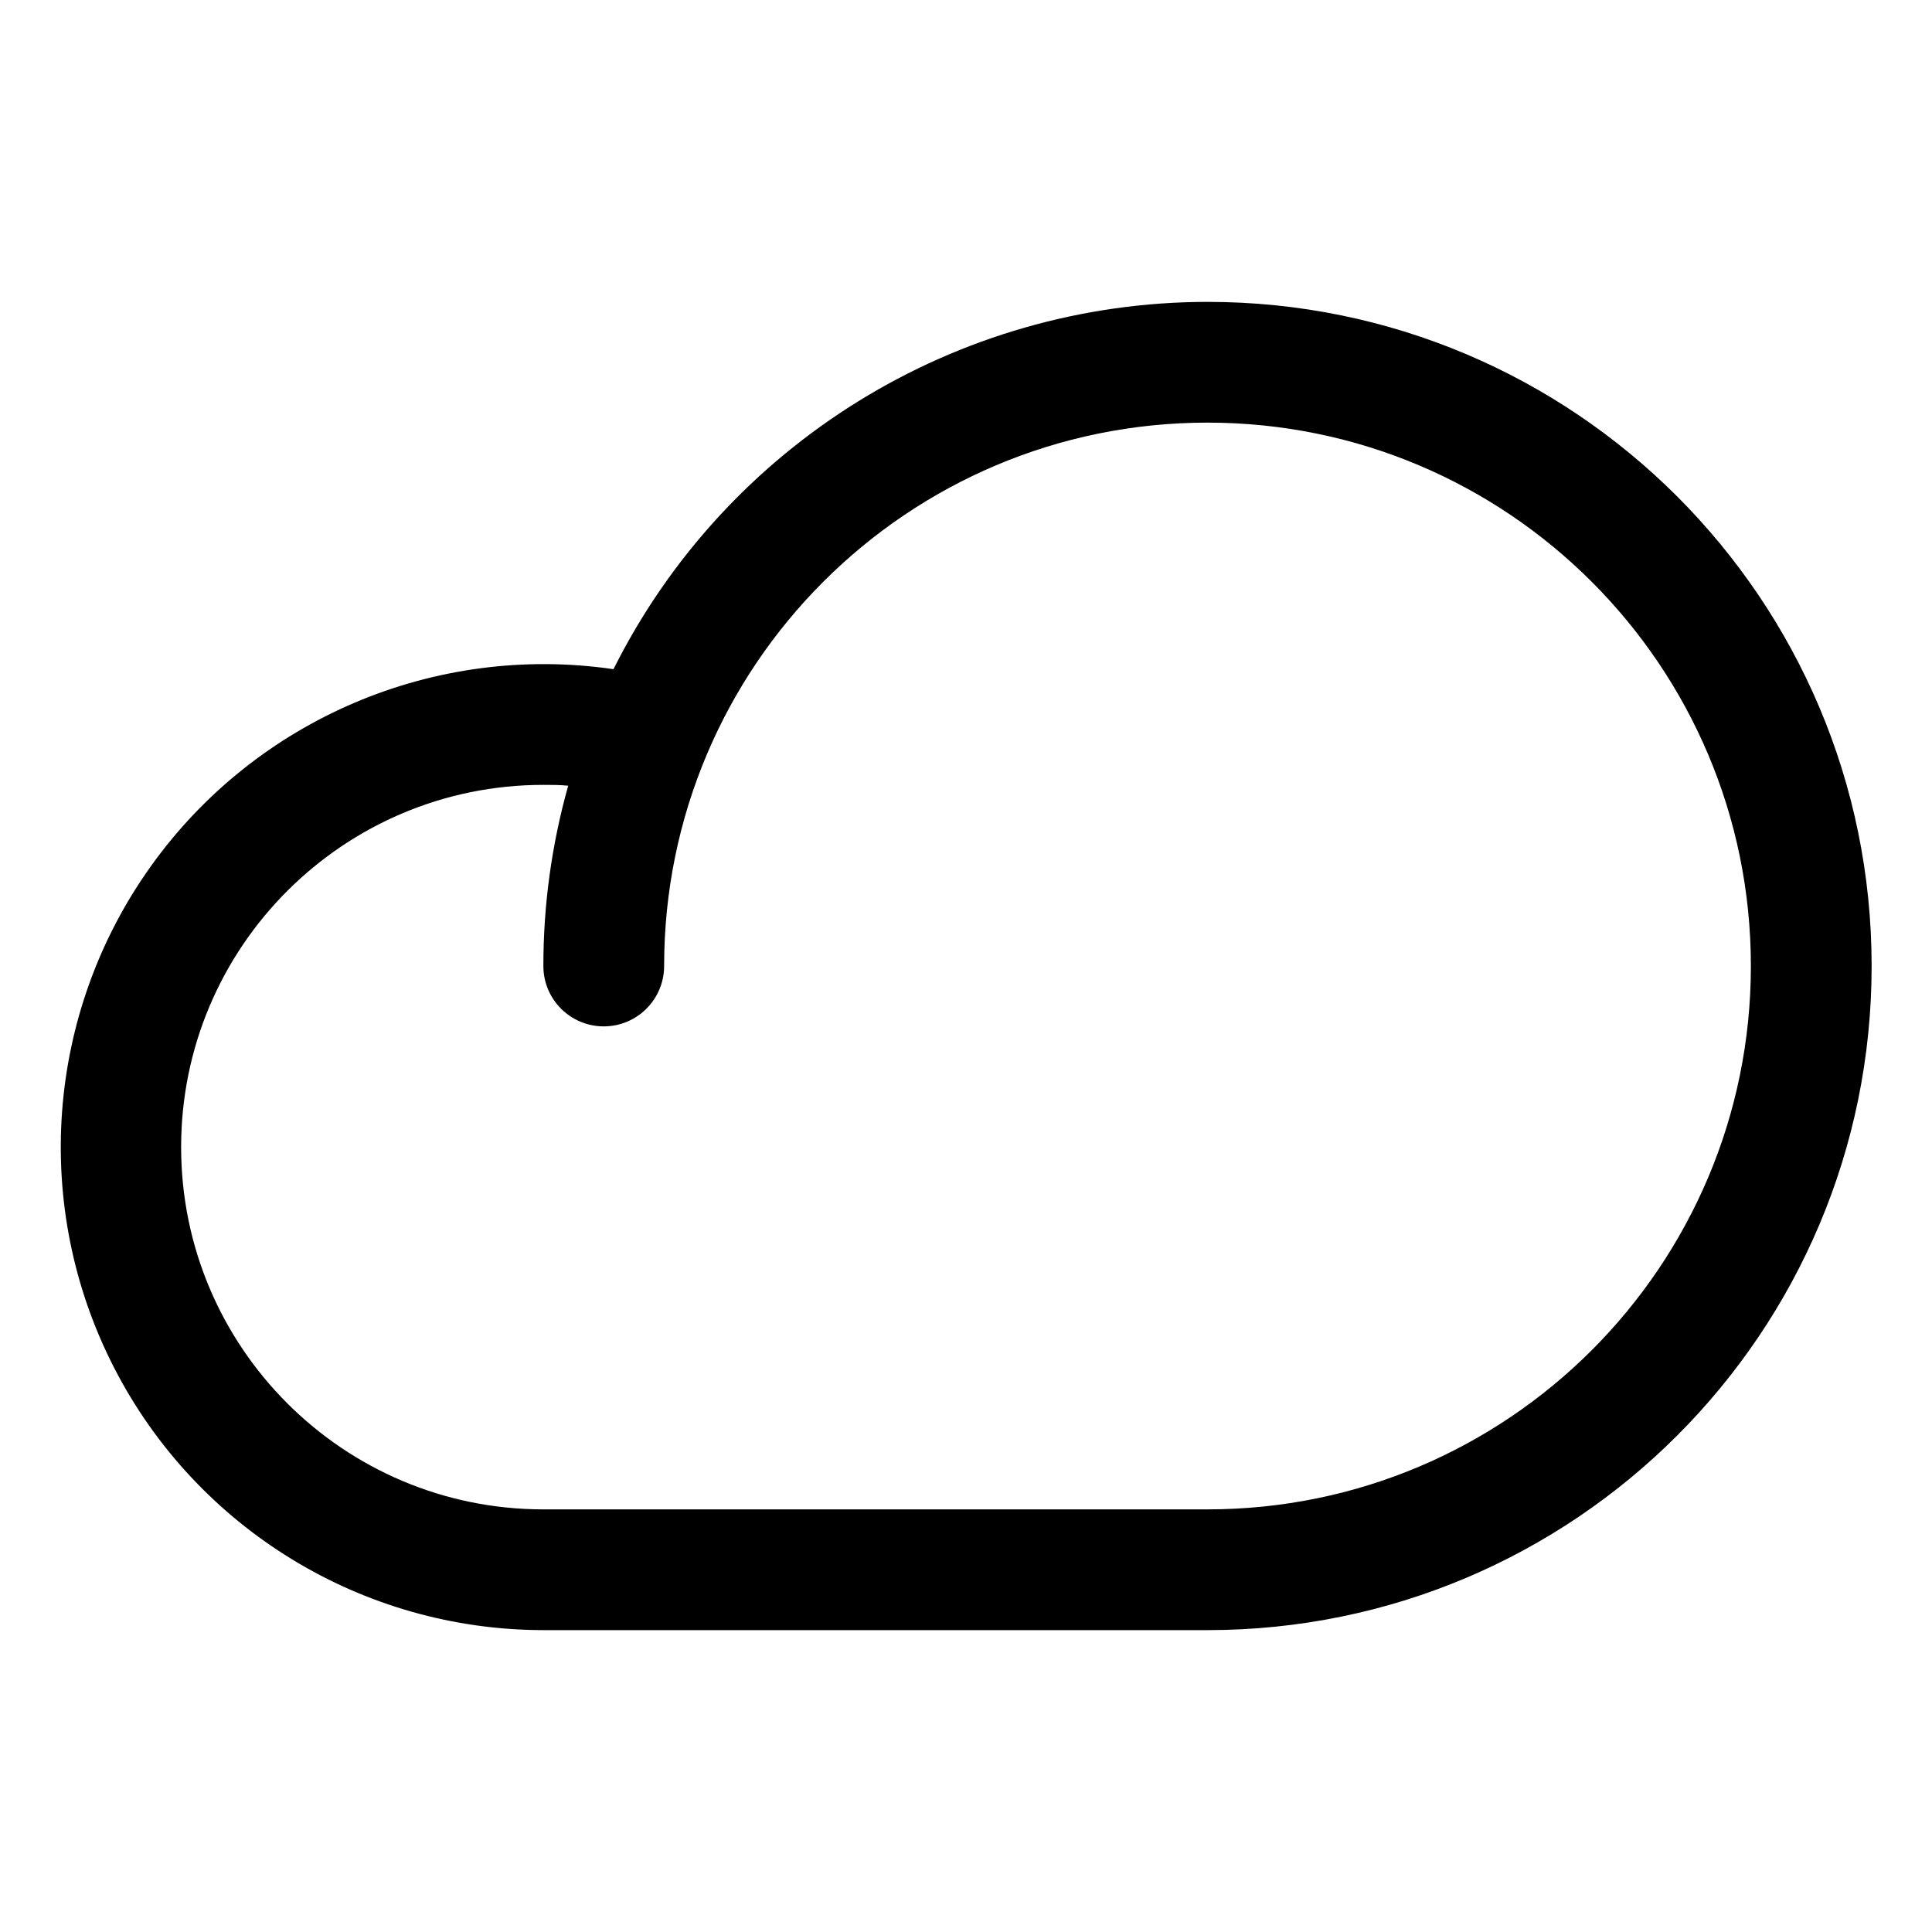
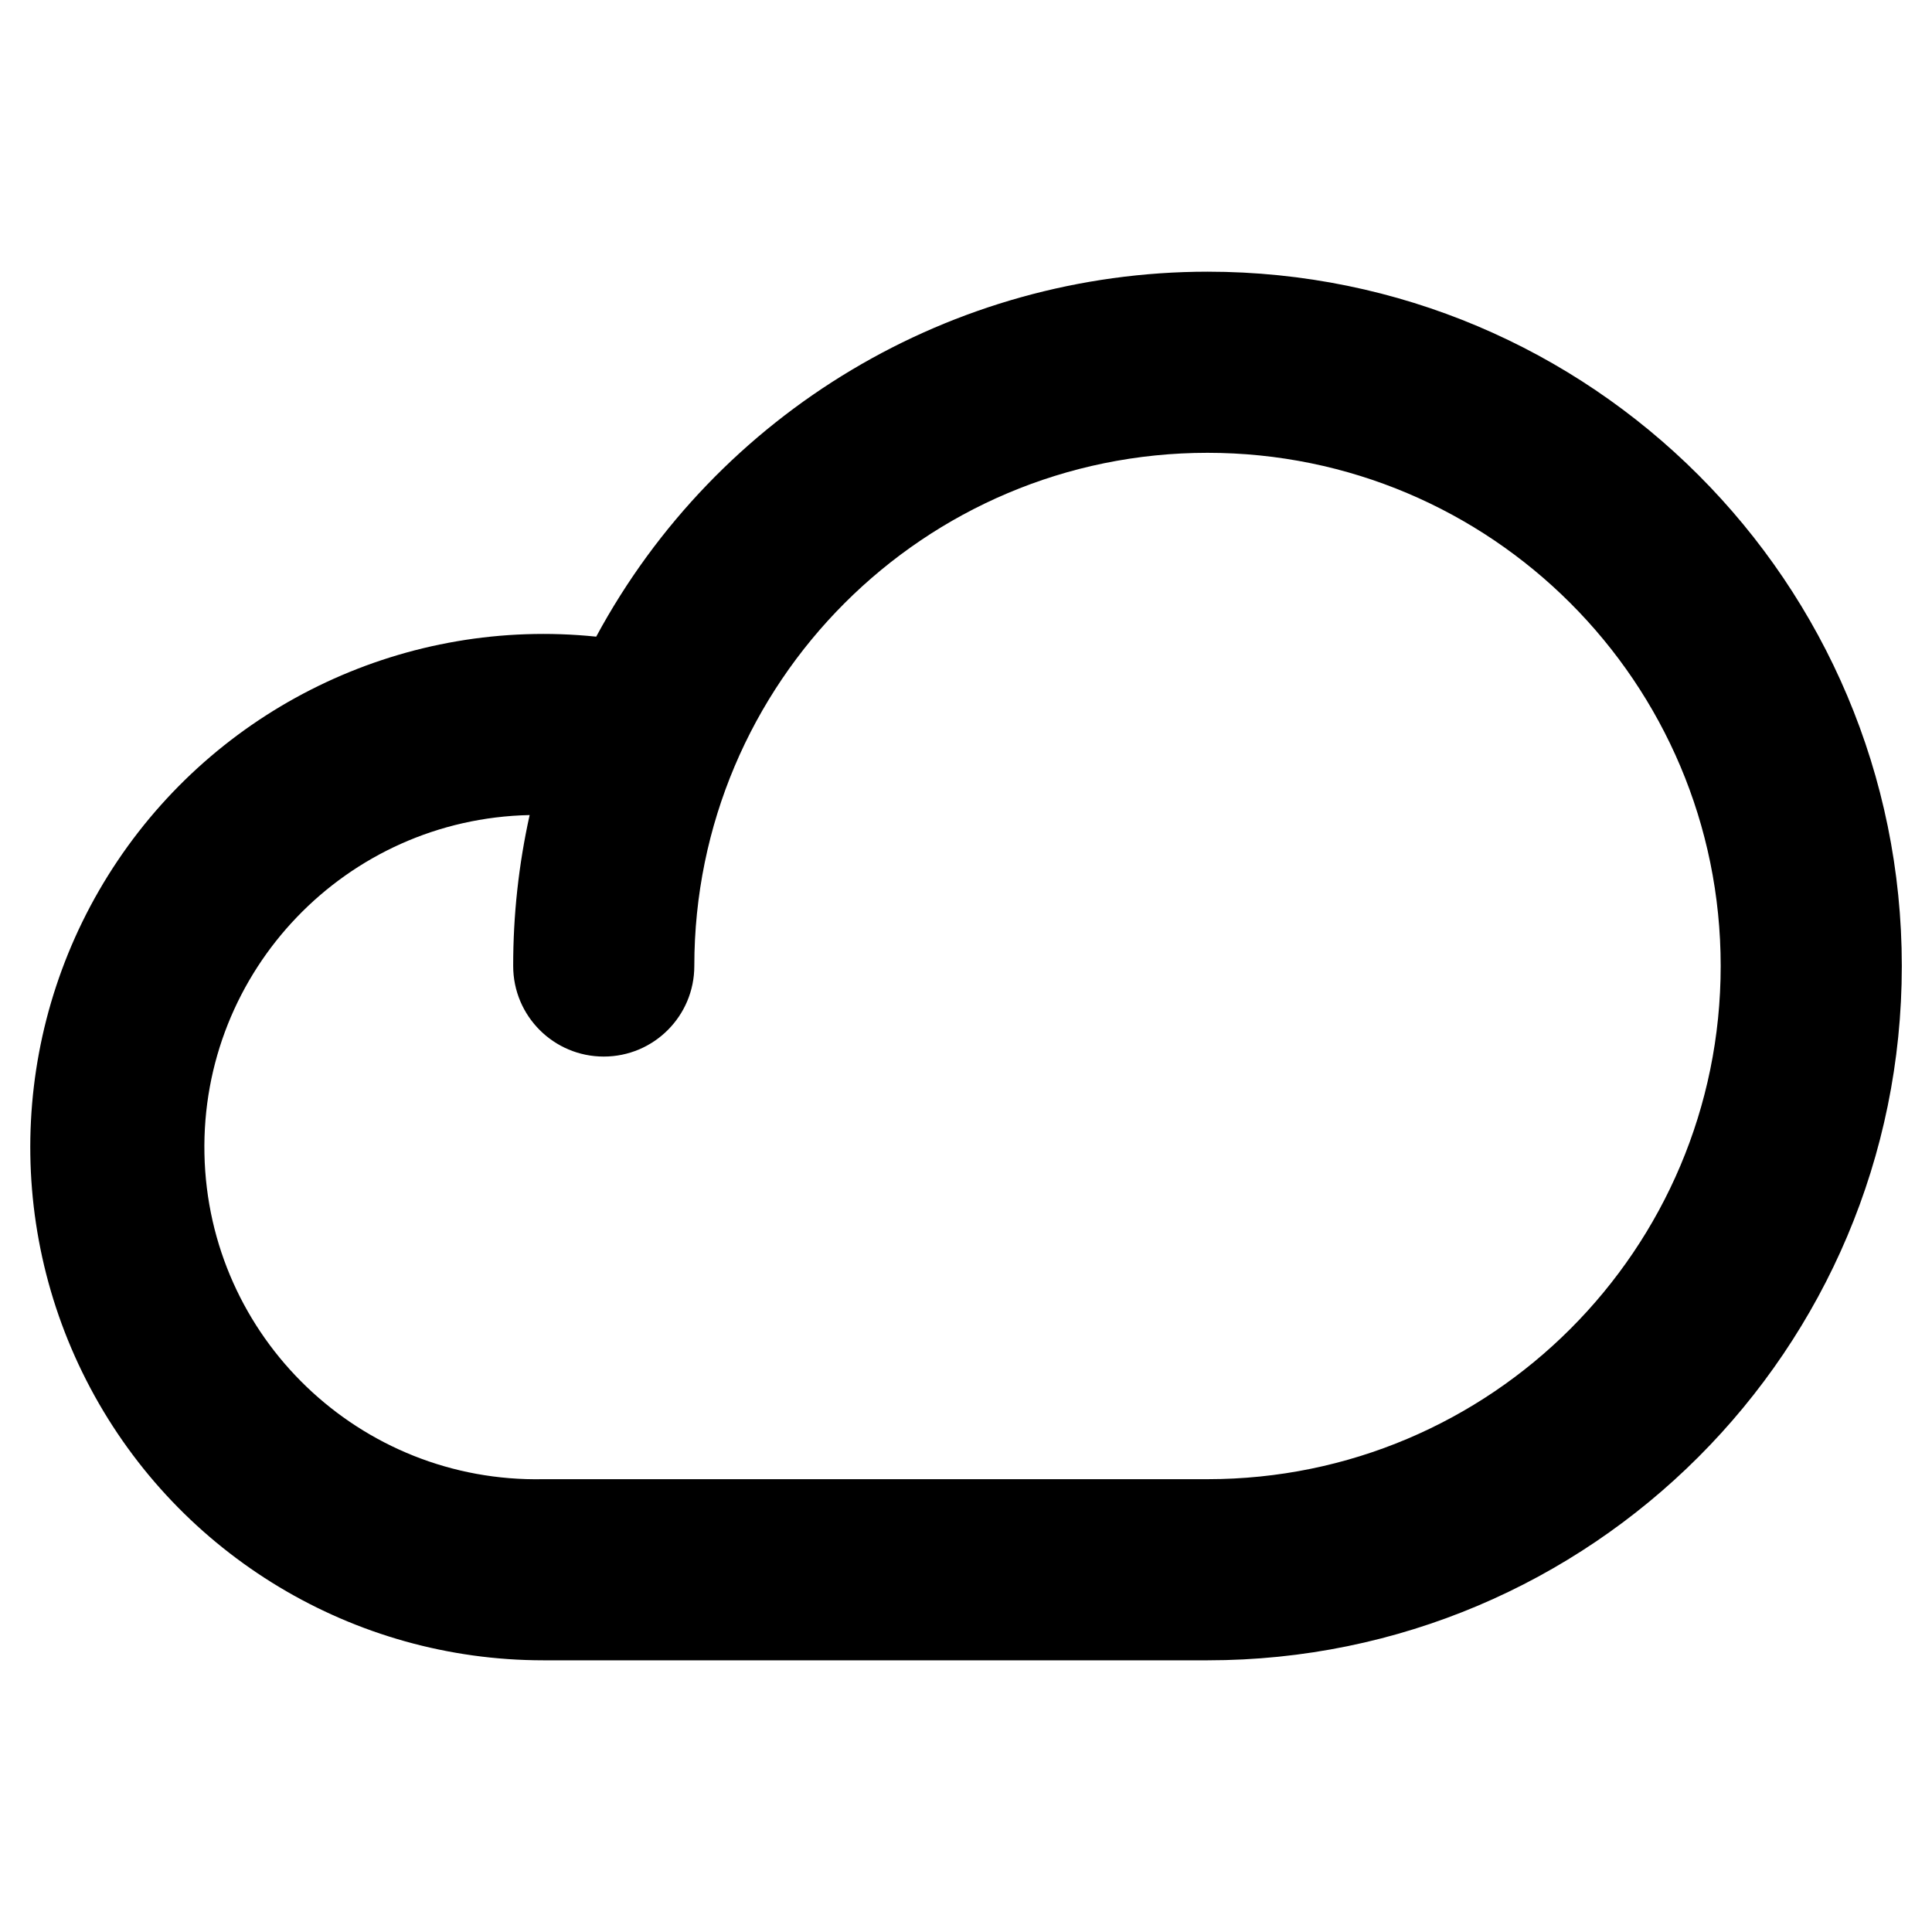
- <svg xmlns="http://www.w3.org/2000/svg" width="256" height="256" viewBox="0 0 256 256">
-   <path fill="currentColor" d="M160 40a88.09 88.09 0 0 0-78.71 48.67A64 64 0 1 0 72 216h88a88 88 0 0 0 0-176m0 160H72a48 48 0 0 1 0-96c1.1 0 2.2 0 3.29.11A88 88 0 0 0 72 128a8 8 0 0 0 16 0a72 72 0 1 1 72 72" />
+ <svg xmlns="http://www.w3.org/2000/svg" viewBox="0 0 256 256">
+   <path fill="currentColor" d="M160 36a92.09 92.09 0 0 0-81 48.36A68 68 0 1 0 72 220h88a92 92 0 0 0 0-184m0 160H72a44 44 0 0 1-1.82-88A92 92 0 0 0 68 128a12 12 0 0 0 24 0a68 68 0 1 1 68 68" />
</svg>
